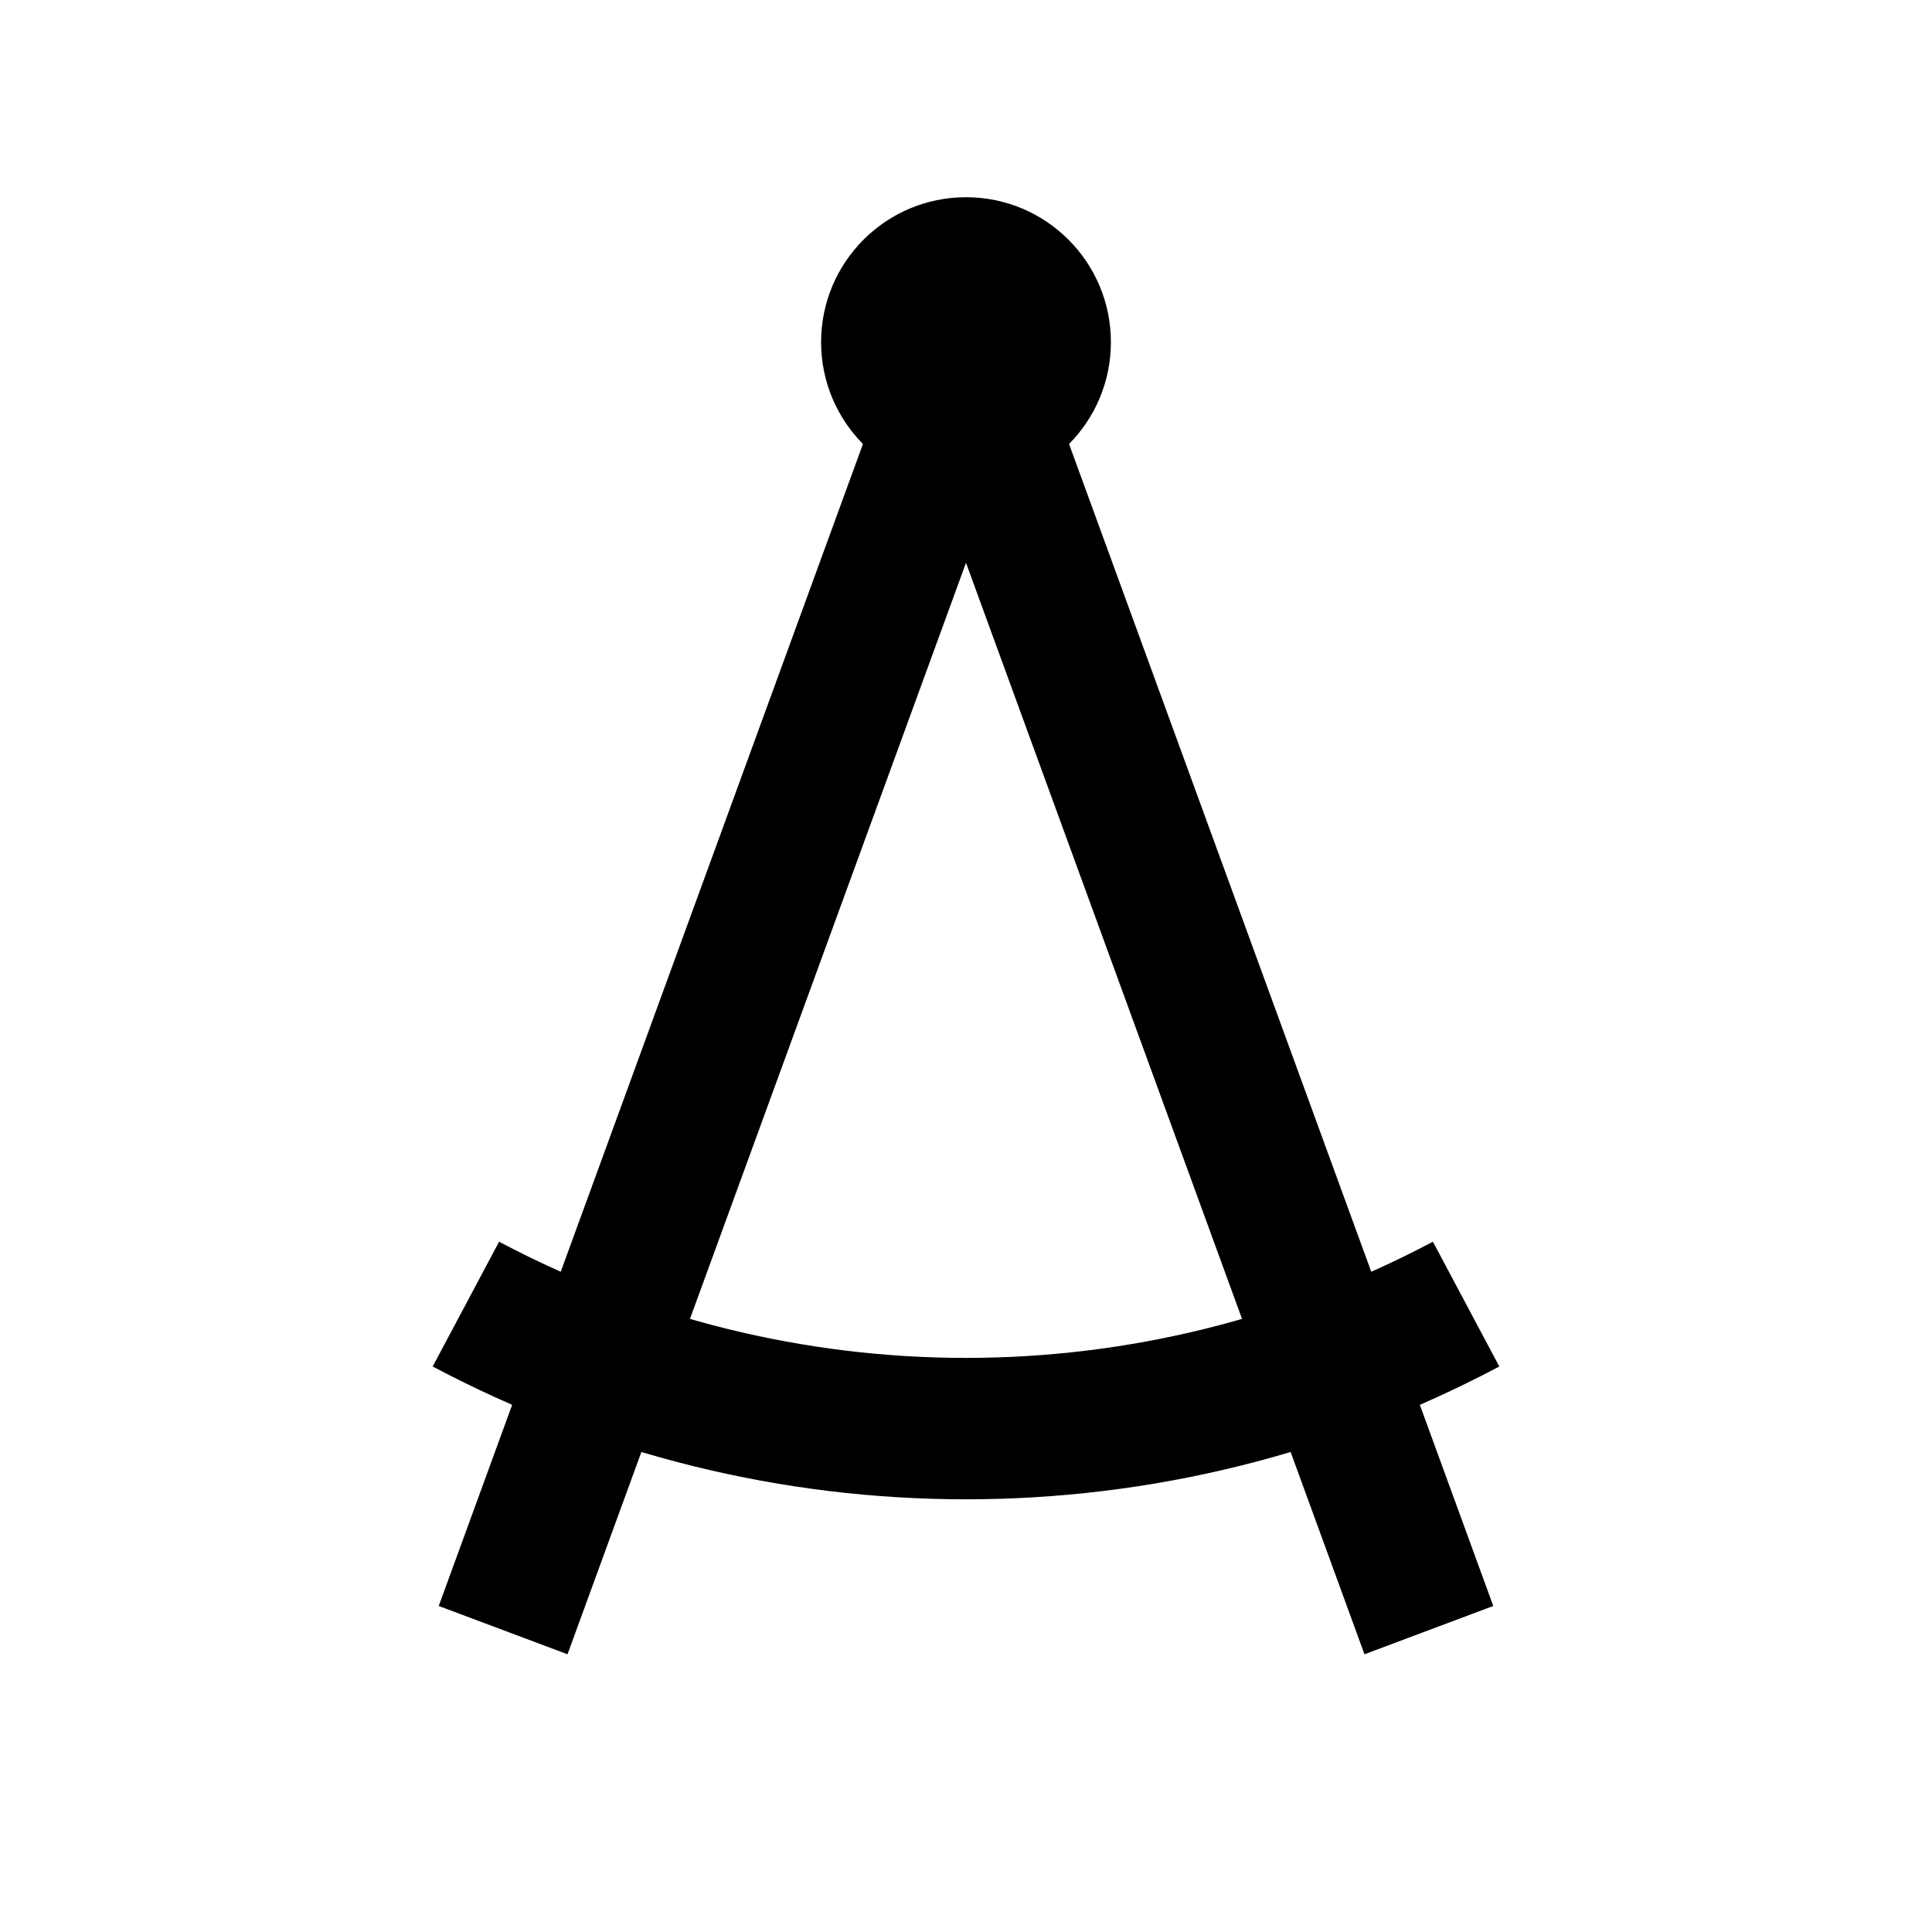
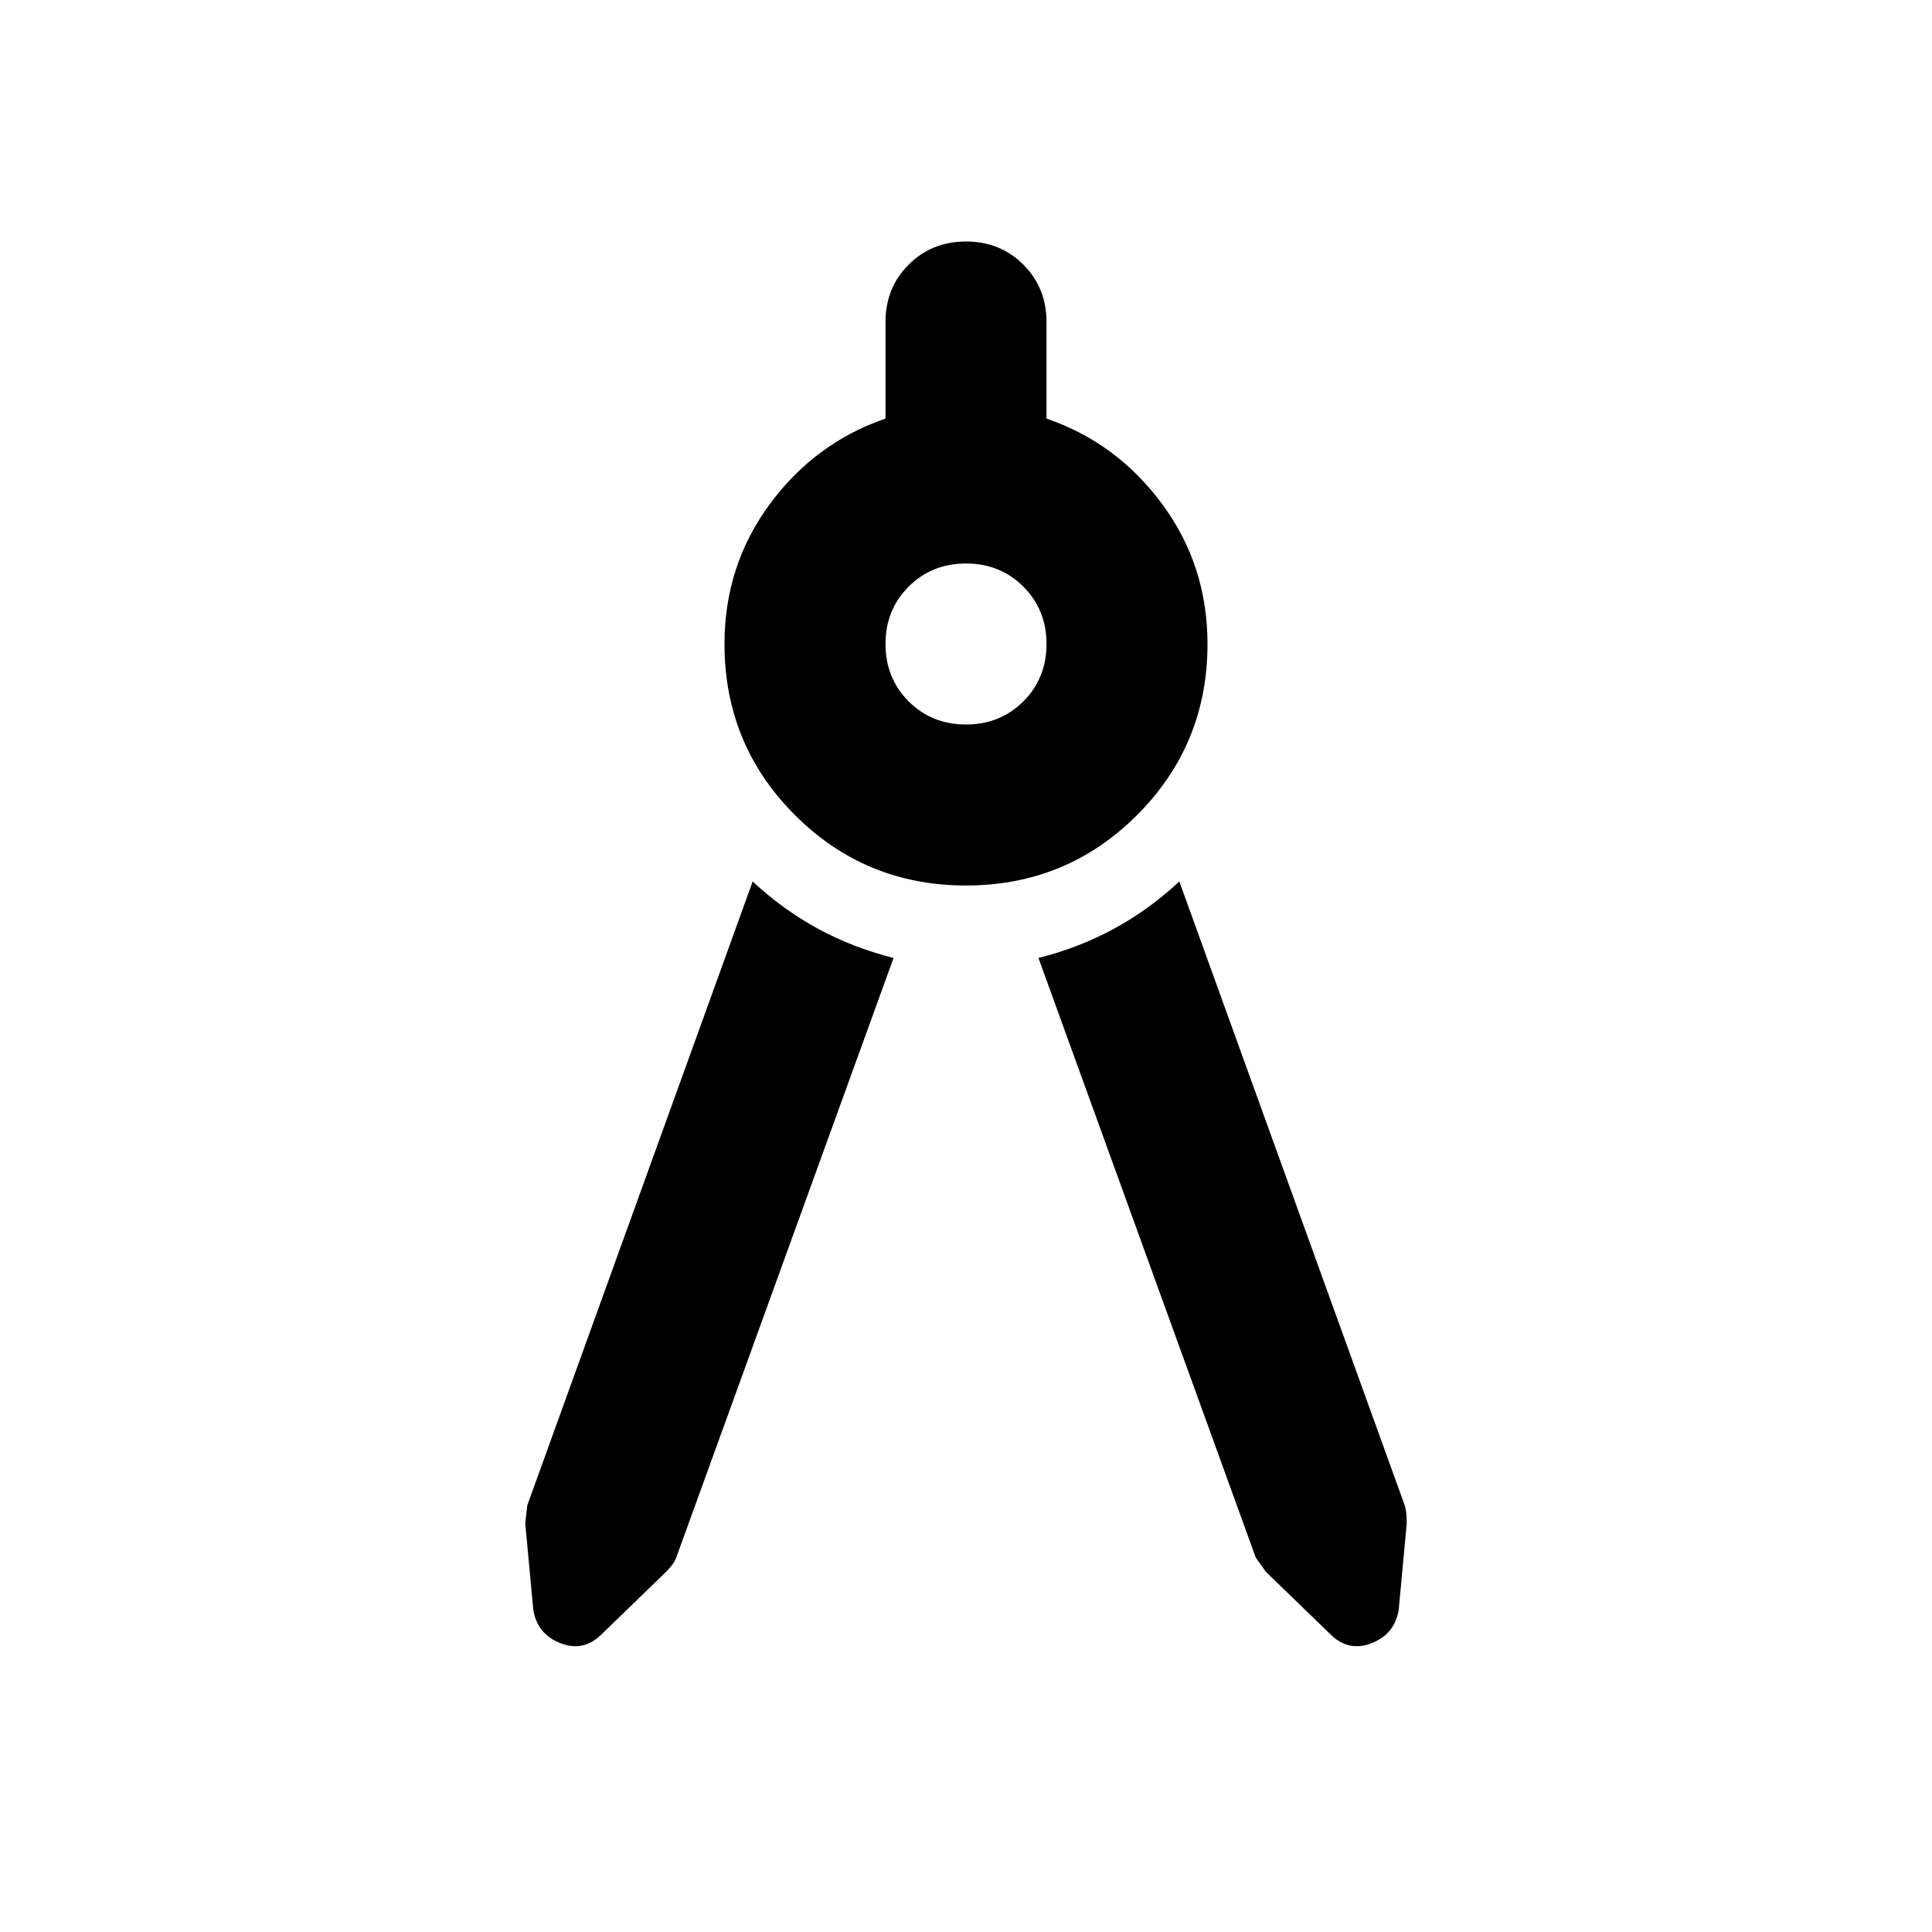
<svg xmlns="http://www.w3.org/2000/svg" height="24px" viewBox="0 -960 960 960" width="24px" fill="#000000">
-   <path d="M448-792 512-768 282-138 218-162Z" />
-   <path d="M512-792 448-768 678-138 742-162Z" />
-   <path d="M215-281 A565 565 0 0 0 745-281 L712-343 A495 495 0 0 1 248-343Z" />
-   <circle cx="480" cy="-790" r="72" />
+   <path d="M444-484 336-186q-1 3-5 7l-32 31q-9 9-20.5 4.5T265-160l-4-43 1-9 112-310q15 14 32.5 23.5T444-484Zm36-36q-50 0-85-35t-35-85q0-39 22.5-69.5T440-752v-48q0-17 11.5-28.5T480-840q17 0 28.5 11.5T520-800v48q35 12 57.5 42.5T600-640q0 50-35 85t-85 35Zm0-80q17 0 28.5-11.5T520-640q0-17-11.5-28.5T480-680q-17 0-28.5 11.5T440-640q0 17 11.5 28.5T480-600Zm36 116q20-5 37.5-14.5T586-522l112 310q1 3 1 9l-4 43q-2 12-13.5 16.5T661-148l-32-31-5-7-108-298Z" />
</svg>
